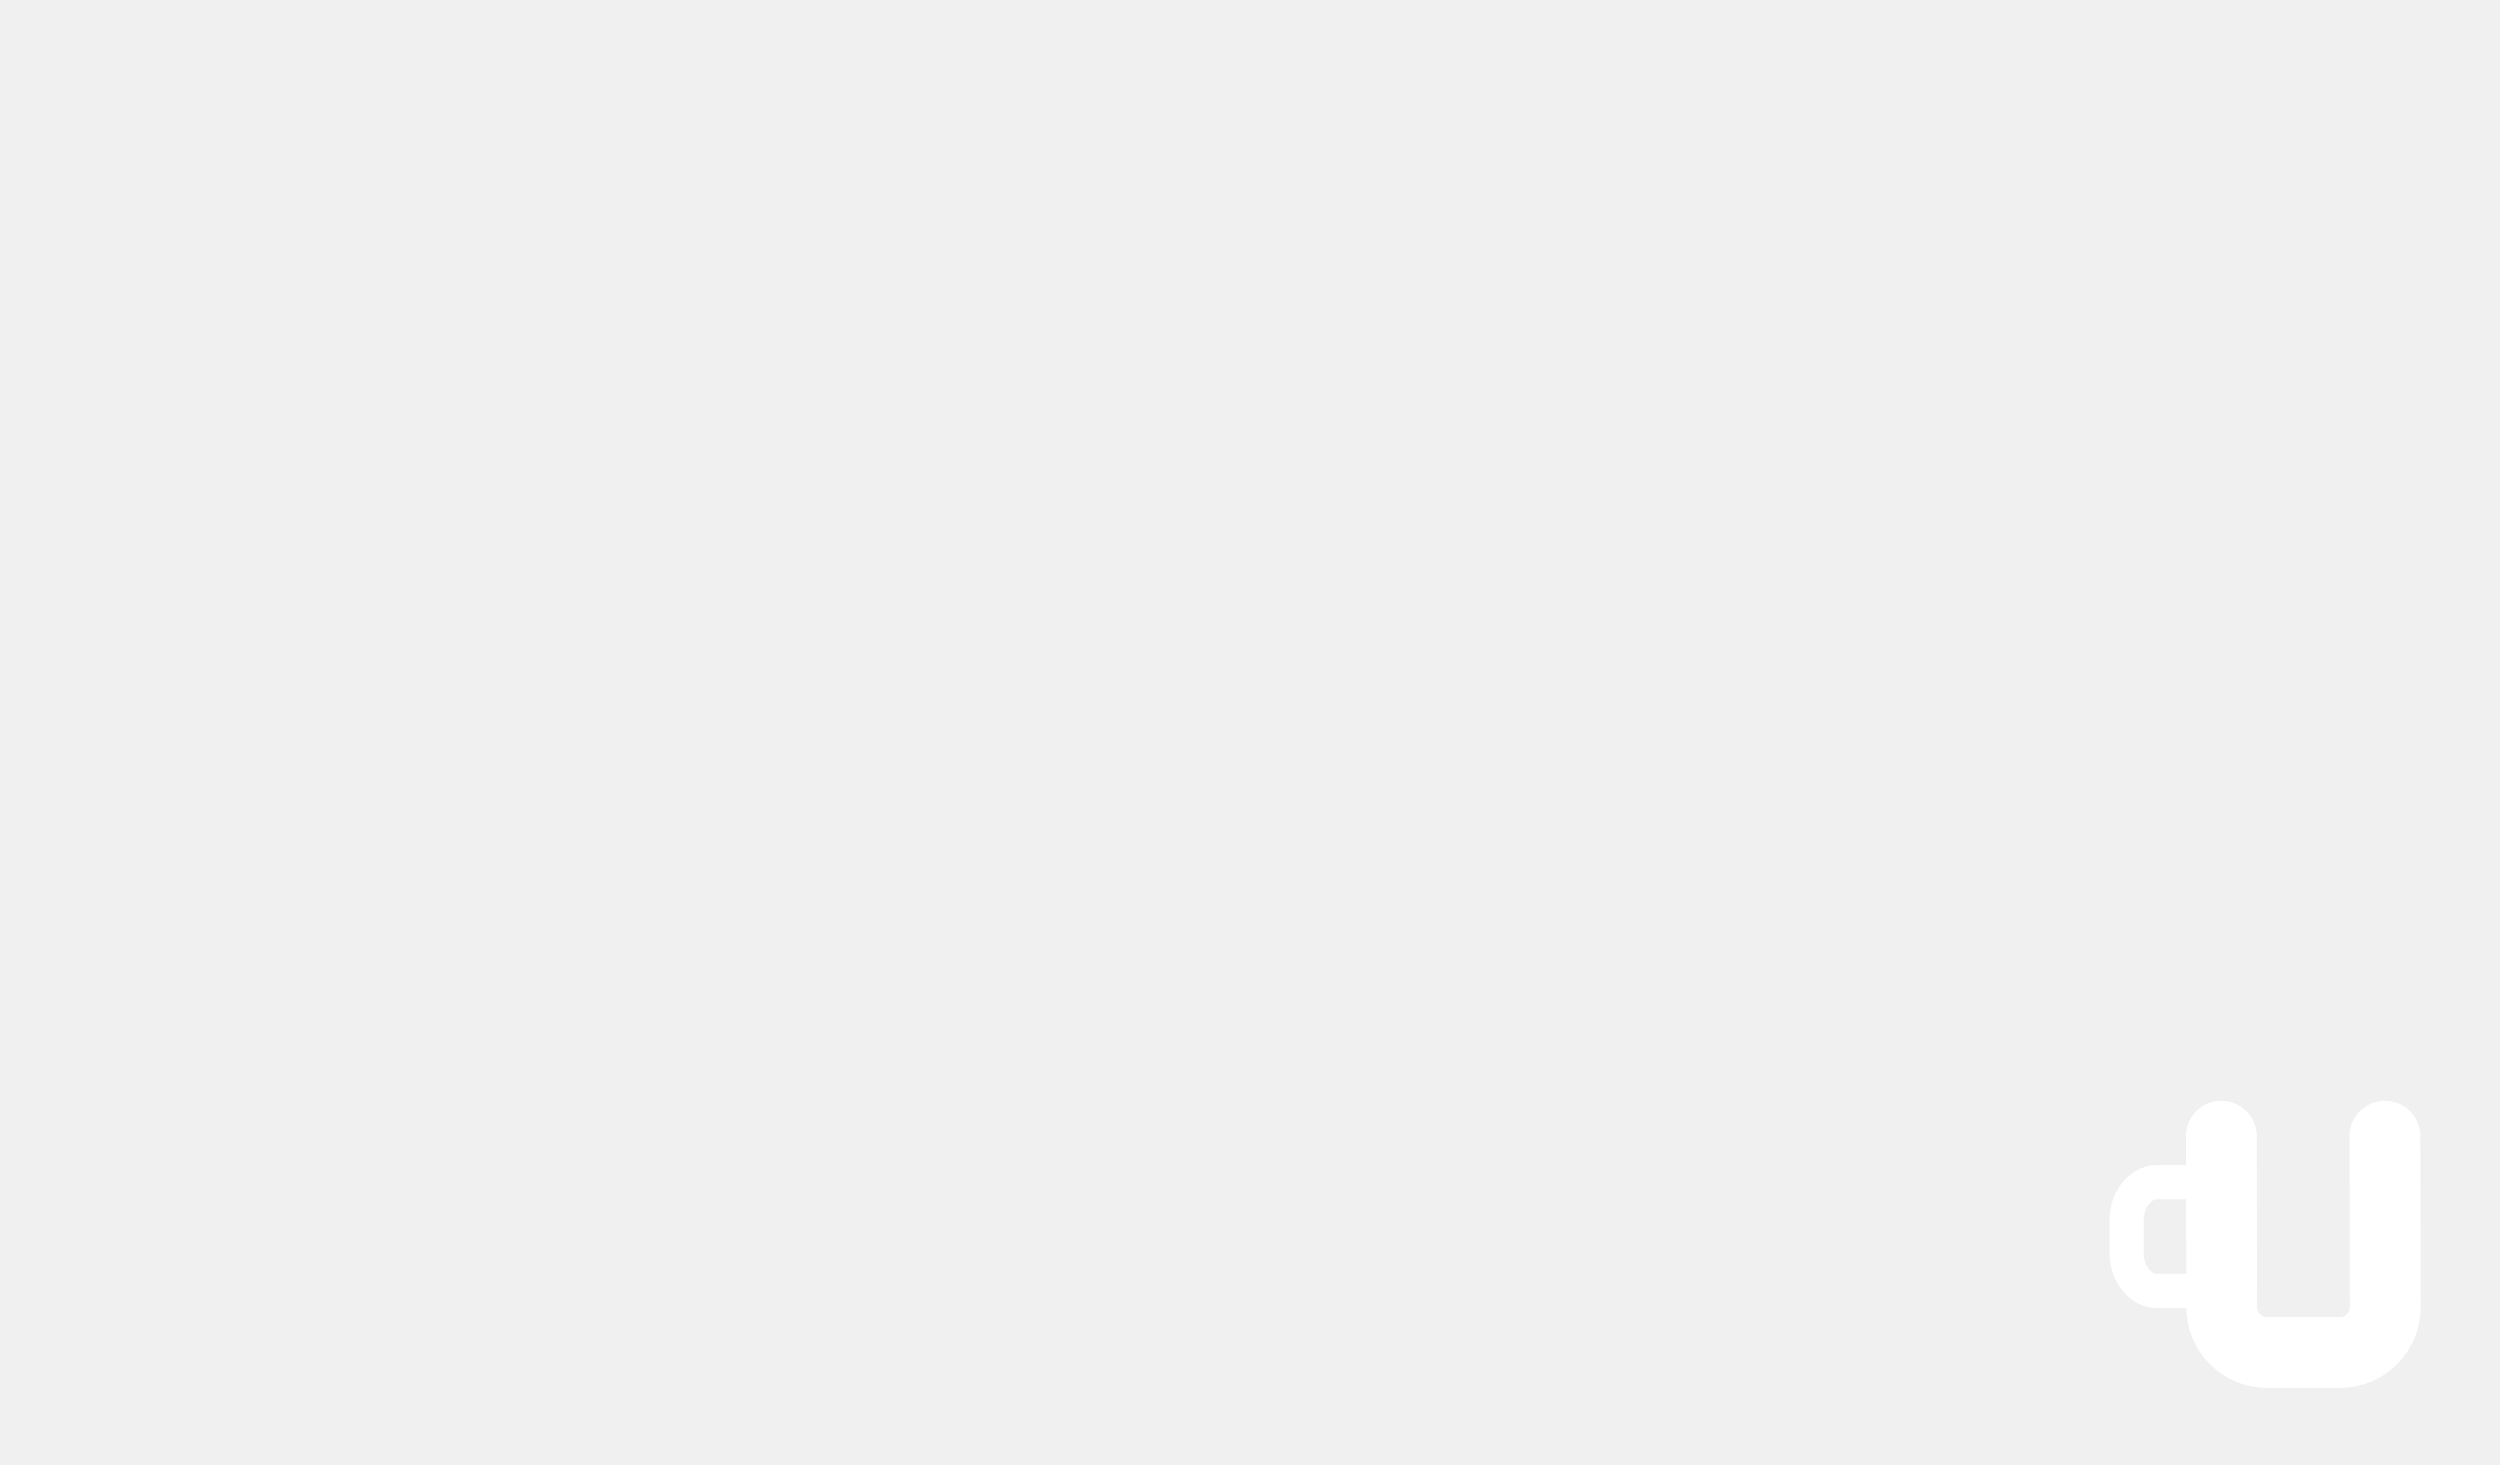
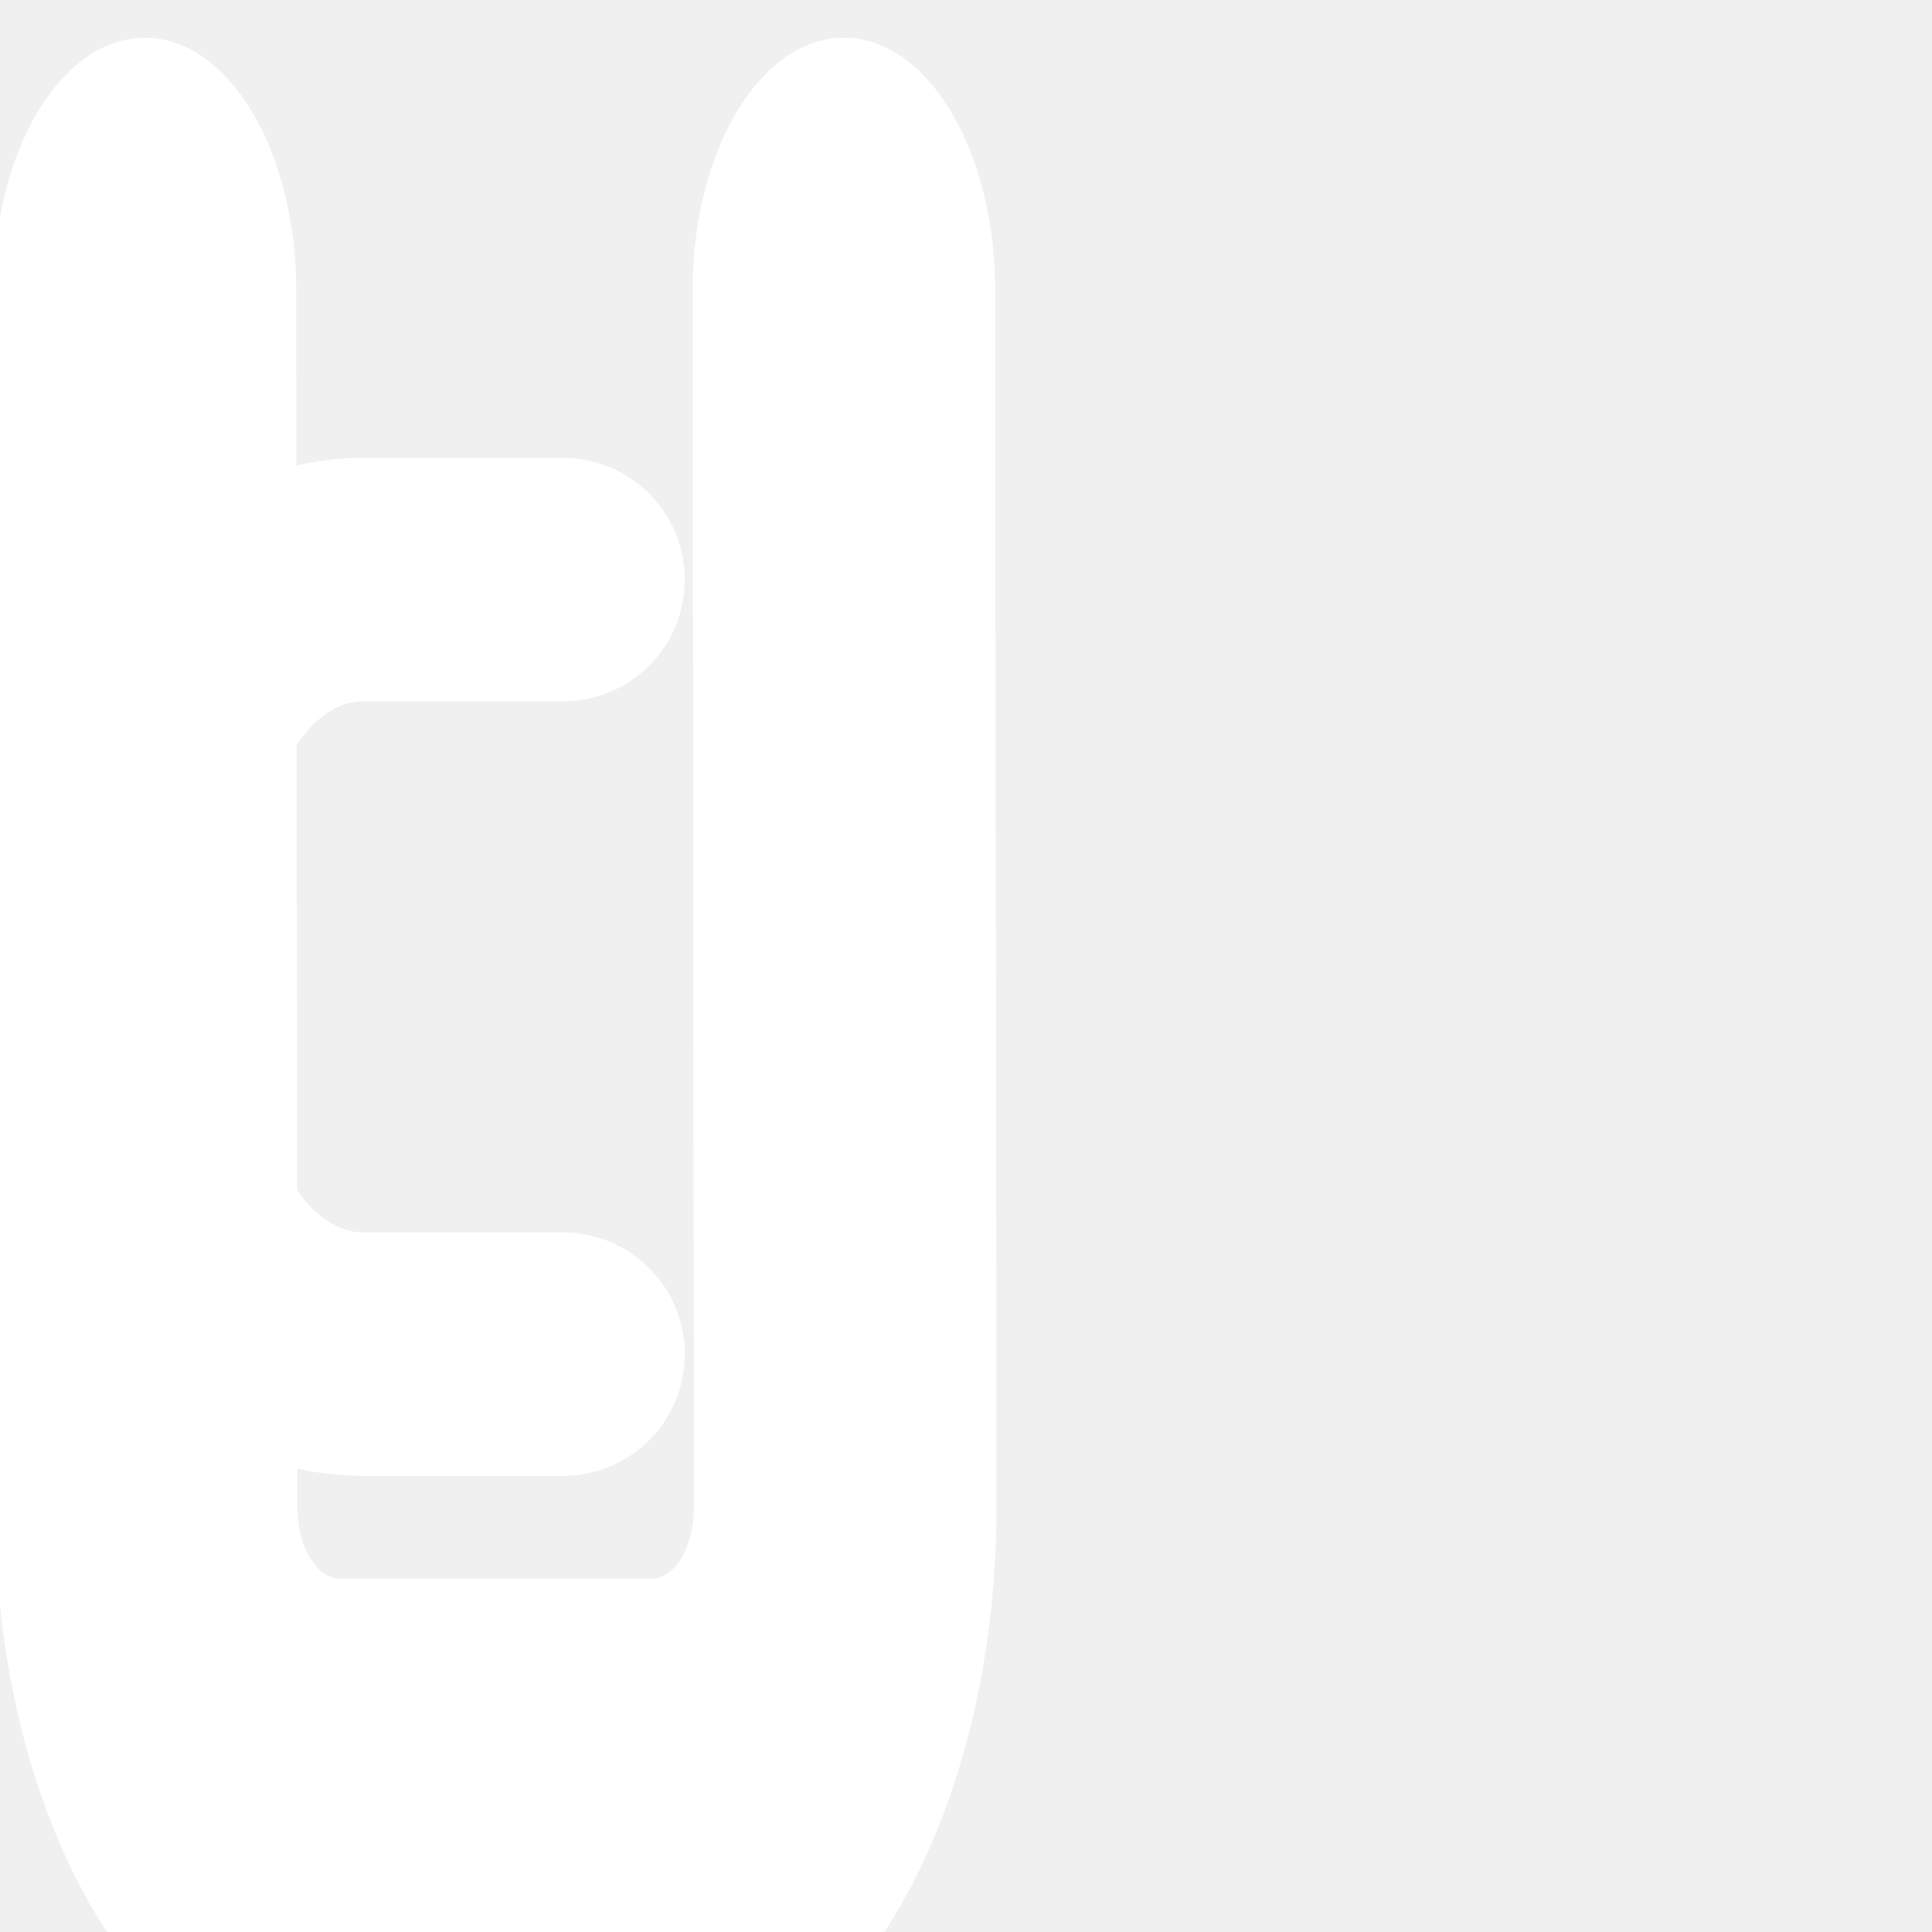
- <svg xmlns="http://www.w3.org/2000/svg" width="245.76pt" height="144pt" viewBox="0 0 245.76 144">
+ <svg xmlns="http://www.w3.org/2000/svg" height="100pt" width="100pt" viewbox="0 0 100% 100%">
  <defs />
-   <path id="shape0" transform="translate(218.37, 111.69)" fill="none" stroke="#ffffff" stroke-width="6.96" stroke-linecap="round" stroke-linejoin="round" d="M16.08 0L16.11 16.809C16.11 19.273 14.113 21.27 11.649 21.27L4.491 21.27C2.027 21.27 0.03 19.273 0.03 16.809L0 0" />
-   <path id="shape0" transform="matrix(1 0 0 1 209.0578 116.2114)" fill="none" stroke="#ffffff" stroke-width="3.36" stroke-linecap="round" stroke-linejoin="round" d="M5.772 10.691L3.015 10.691C1.35 10.691 5.15344e-16 9.024 7.19281e-16 6.968L0 3.723C2.03937e-16 1.667 1.35 3.18177e-16 3.015 4.44089e-16L5.772 0" />
+   <path id="shape0" class="neonGlowBoxPurple" transform="matrix(3 0 0 5 10 20)" fill="none" stroke="#ffffff" stroke-width="6.96" stroke-linecap="round" stroke-linejoin="round" d="M16.08 0L16.11 16.809C16.11 19.273 14.113 21.27 11.649 21.27L4.491 21.27C2.027 21.27 0.03 19.273 0.03 16.809L0 0" />
+   <path id="shape0" class="neonGlowBoxPurple" transform="matrix(5 0 0 5 10 40)" fill="none" stroke="#ffffff" stroke-width="3.36" stroke-linecap="round" stroke-linejoin="round" d="M5.772 10.691L3.015 10.691C1.35 10.691 5.15344e-16 9.024 7.19281e-16 6.968L0 3.723C2.03937e-16 1.667 1.35 3.18177e-16 3.015 4.44089e-16L5.772 0" />
</svg>
